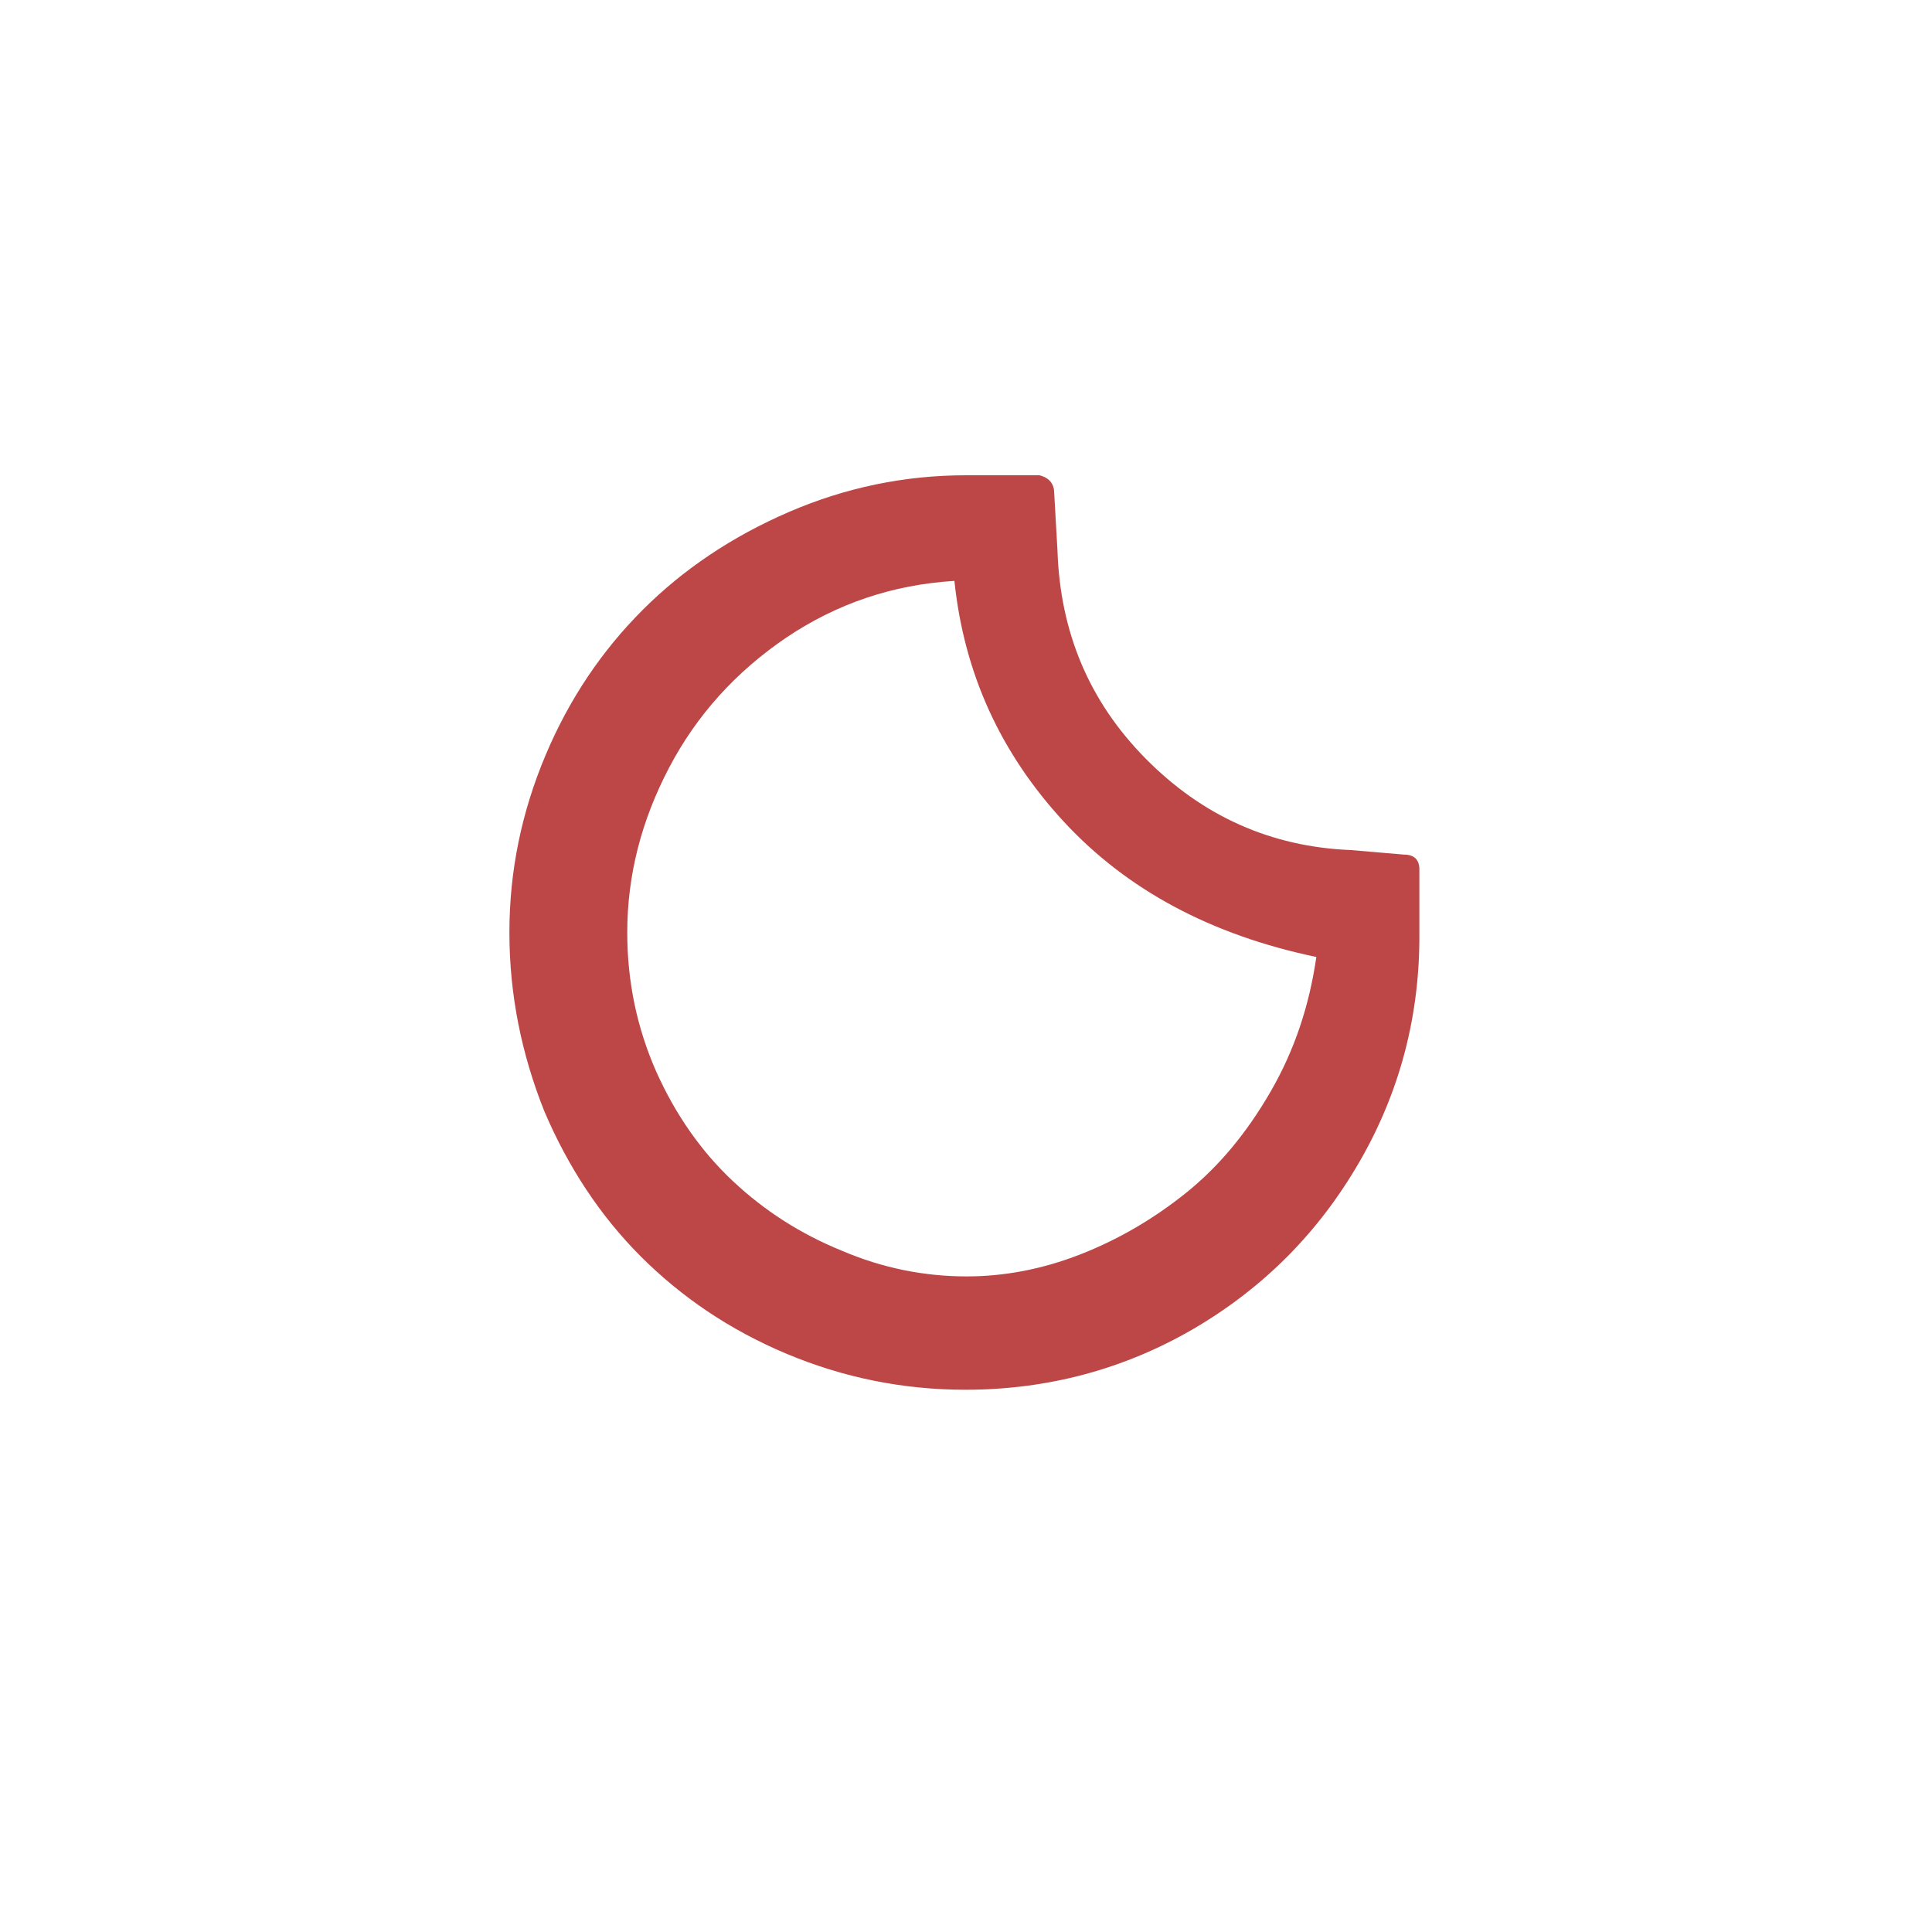
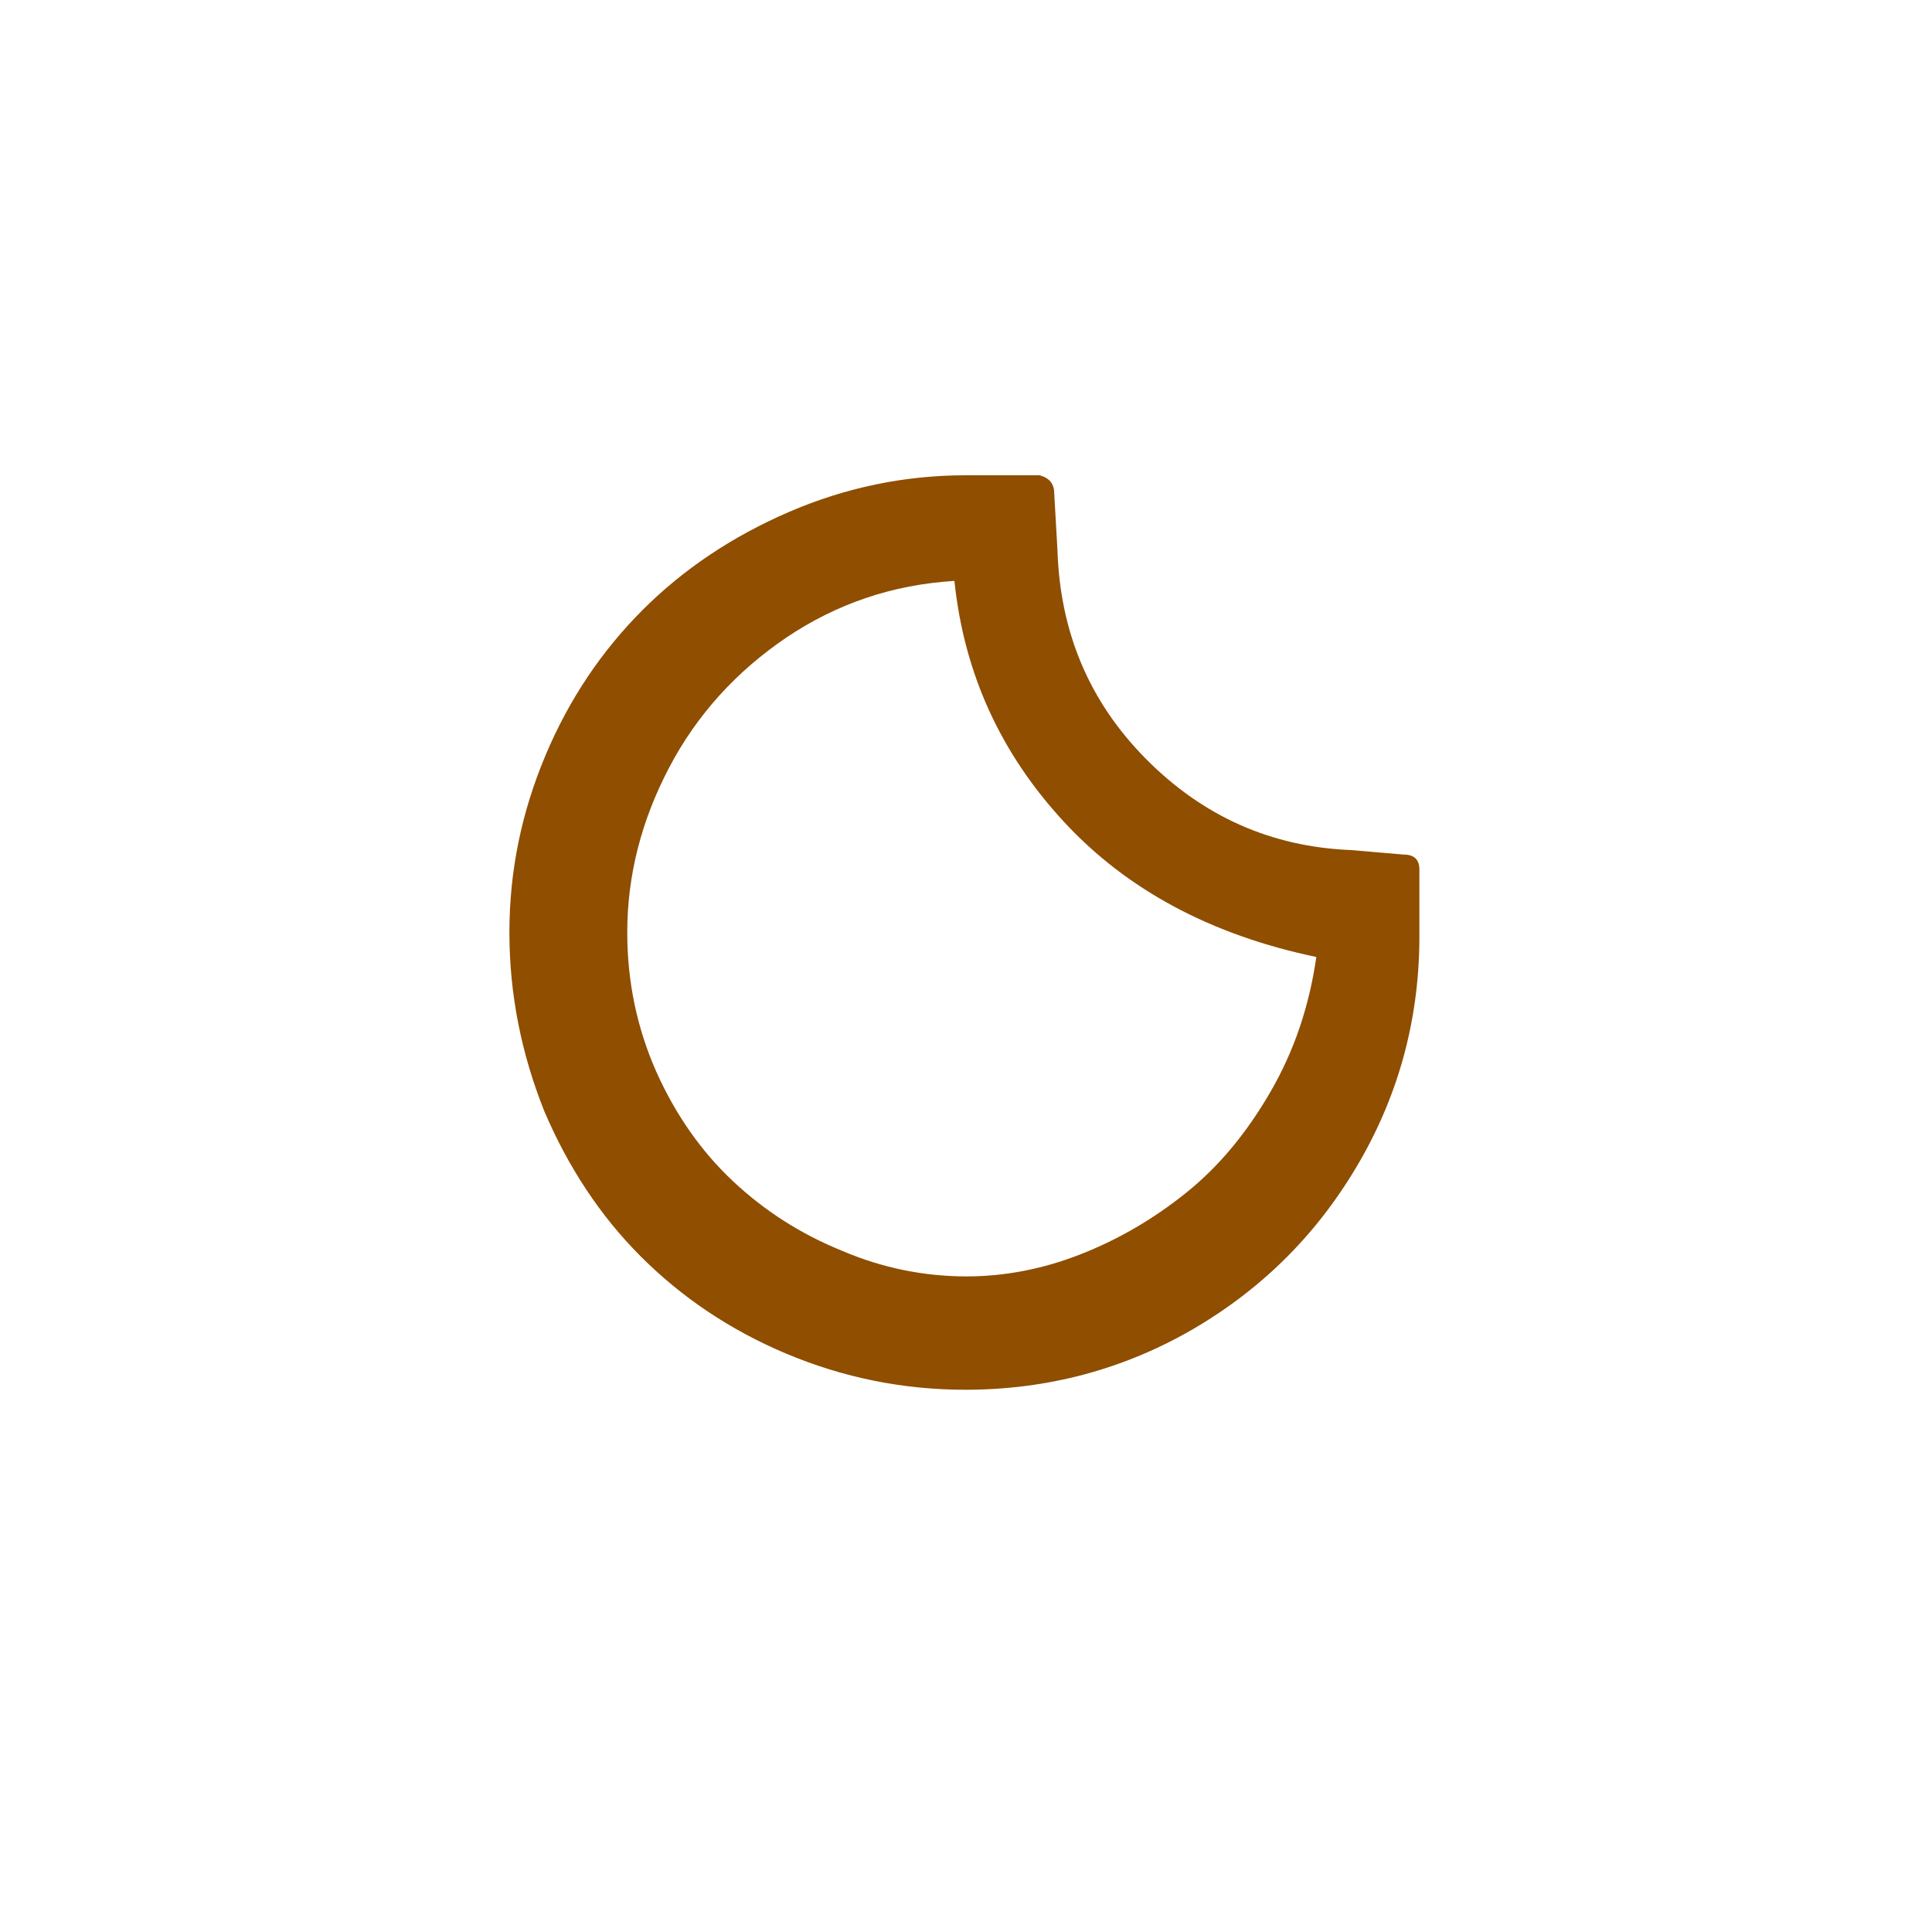
<svg xmlns="http://www.w3.org/2000/svg" width="200" height="200" viewBox="0 0 200 200" fill="none">
-   <path d="M52.733 96.533C52.733 90.133 54 84.067 56.467 78.2C58.933 72.333 62.333 67.333 66.533 63.133C70.733 58.933 75.8 55.533 81.667 53C87.533 50.467 93.667 49.2 100 49.2H107.6C108.667 49.467 109.133 50.133 109.133 51.067L109.467 56.933C109.733 65.4 112.733 72.6 118.6 78.533C124.467 84.467 131.533 87.667 139.867 88L145.333 88.467C146.4 88.467 146.933 89 146.933 90V96.533C147 105.067 144.933 113 140.733 120.267C136.533 127.533 130.867 133.267 123.6 137.533C116.4 141.733 108.467 143.867 99.933 143.867C93.467 143.867 87.267 142.6 81.4 140.133C75.533 137.667 70.533 134.267 66.333 130.067C62.133 125.867 58.8 120.8 56.333 115C54 109.133 52.733 103 52.733 96.533ZM64.933 96.533C64.933 101.6 65.933 106.4 67.933 110.933C69.933 115.4 72.6 119.2 75.867 122.267C79.133 125.333 82.867 127.733 87.133 129.467C91.333 131.267 95.667 132.133 100.067 132.133C103.933 132.133 107.867 131.4 111.8 129.867C115.733 128.333 119.4 126.2 122.8 123.467C126.2 120.733 129.067 117.267 131.533 113C134 108.733 135.533 104.133 136.267 99.067C125.4 96.8 116.667 92.133 110.133 85.067C103.6 78 99.8 69.733 98.8 60.133C92.4 60.533 86.667 62.467 81.4 66C76.2 69.533 72.133 74 69.267 79.467C66.4 84.933 64.933 90.6 64.933 96.533Z" fill="#BD4747" />
+   <path d="M52.733 96.533C52.733 90.133 54 84.067 56.467 78.2C58.933 72.333 62.333 67.333 66.533 63.133C70.733 58.933 75.8 55.533 81.667 53C87.533 50.467 93.667 49.2 100 49.2H107.6C108.667 49.467 109.133 50.133 109.133 51.067L109.467 56.933C109.733 65.4 112.733 72.6 118.6 78.533C124.467 84.467 131.533 87.667 139.867 88L145.333 88.467C146.4 88.467 146.933 89 146.933 90V96.533C147 105.067 144.933 113 140.733 120.267C136.533 127.533 130.867 133.267 123.6 137.533C116.4 141.733 108.467 143.867 99.933 143.867C93.467 143.867 87.267 142.6 81.4 140.133C75.533 137.667 70.533 134.267 66.333 130.067C62.133 125.867 58.8 120.8 56.333 115C54 109.133 52.733 103 52.733 96.533ZM64.933 96.533C64.933 101.6 65.933 106.4 67.933 110.933C69.933 115.4 72.6 119.2 75.867 122.267C79.133 125.333 82.867 127.733 87.133 129.467C91.333 131.267 95.667 132.133 100.067 132.133C103.933 132.133 107.867 131.4 111.8 129.867C115.733 128.333 119.4 126.2 122.8 123.467C126.2 120.733 129.067 117.267 131.533 113C134 108.733 135.533 104.133 136.267 99.067C125.4 96.8 116.667 92.133 110.133 85.067C103.6 78 99.8 69.733 98.8 60.133C92.4 60.533 86.667 62.467 81.4 66C76.2 69.533 72.133 74 69.267 79.467C66.4 84.933 64.933 90.6 64.933 96.533Z" fill="#8F4E00" />
</svg>
